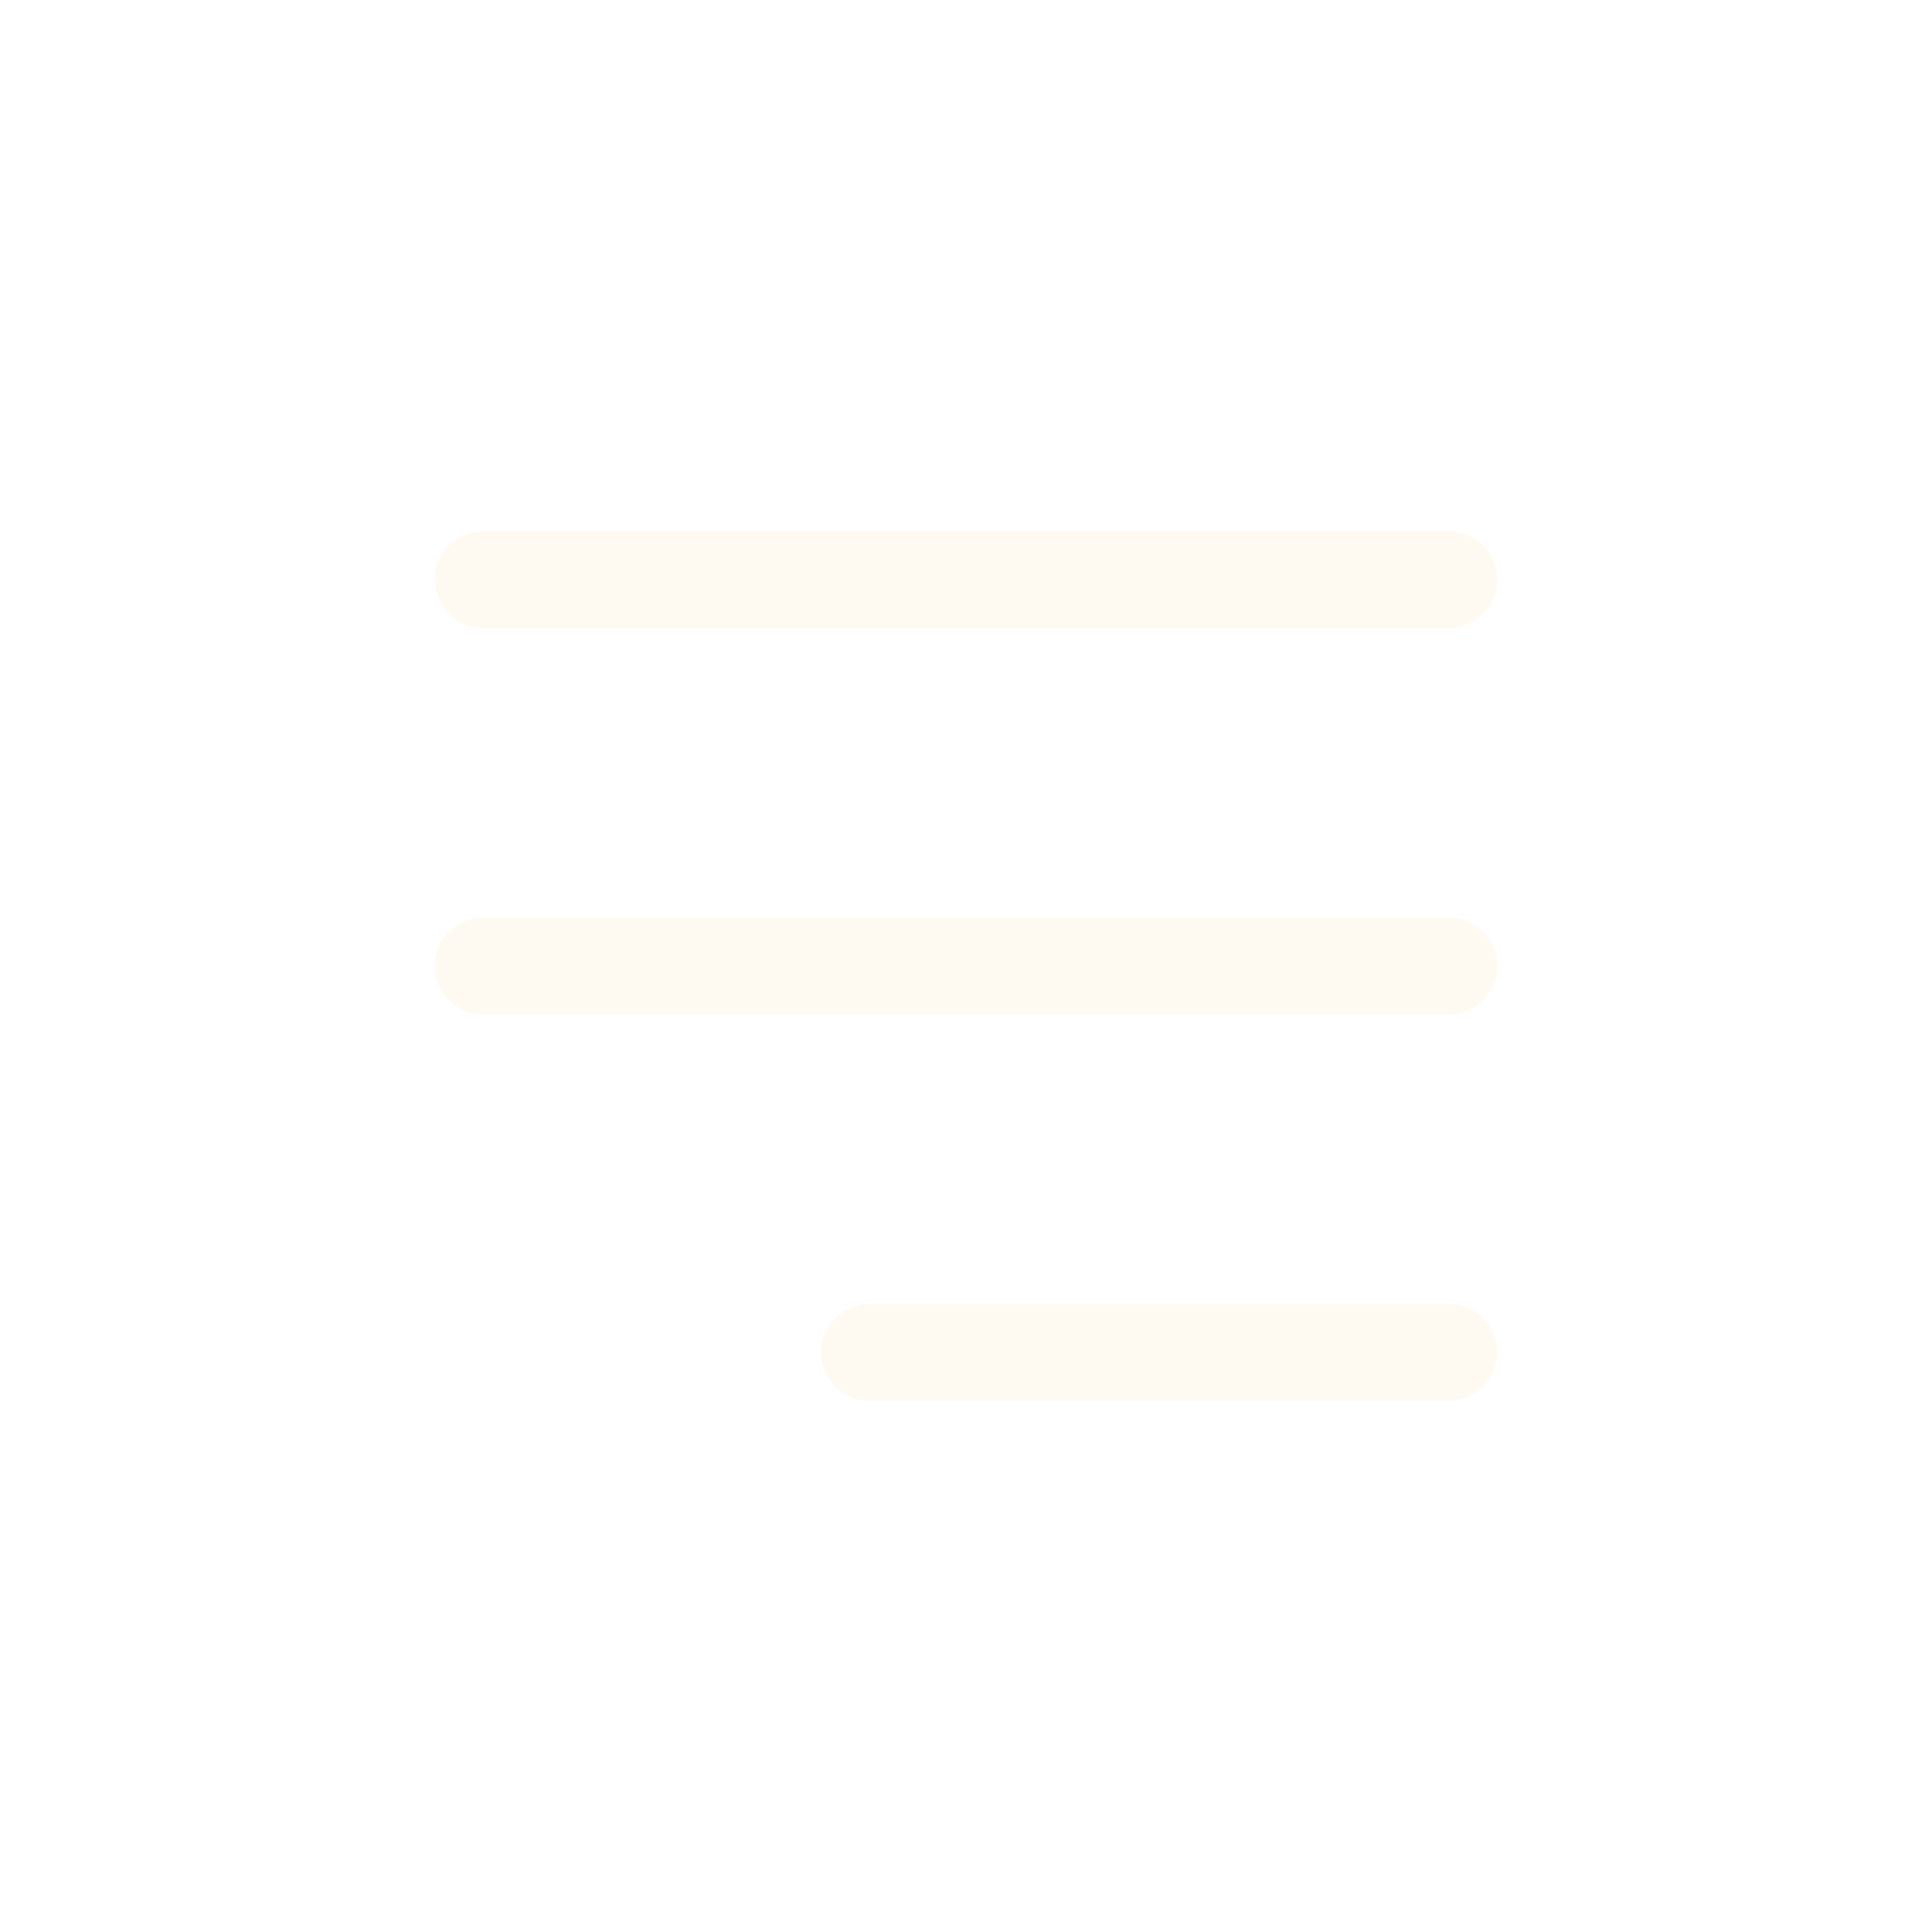
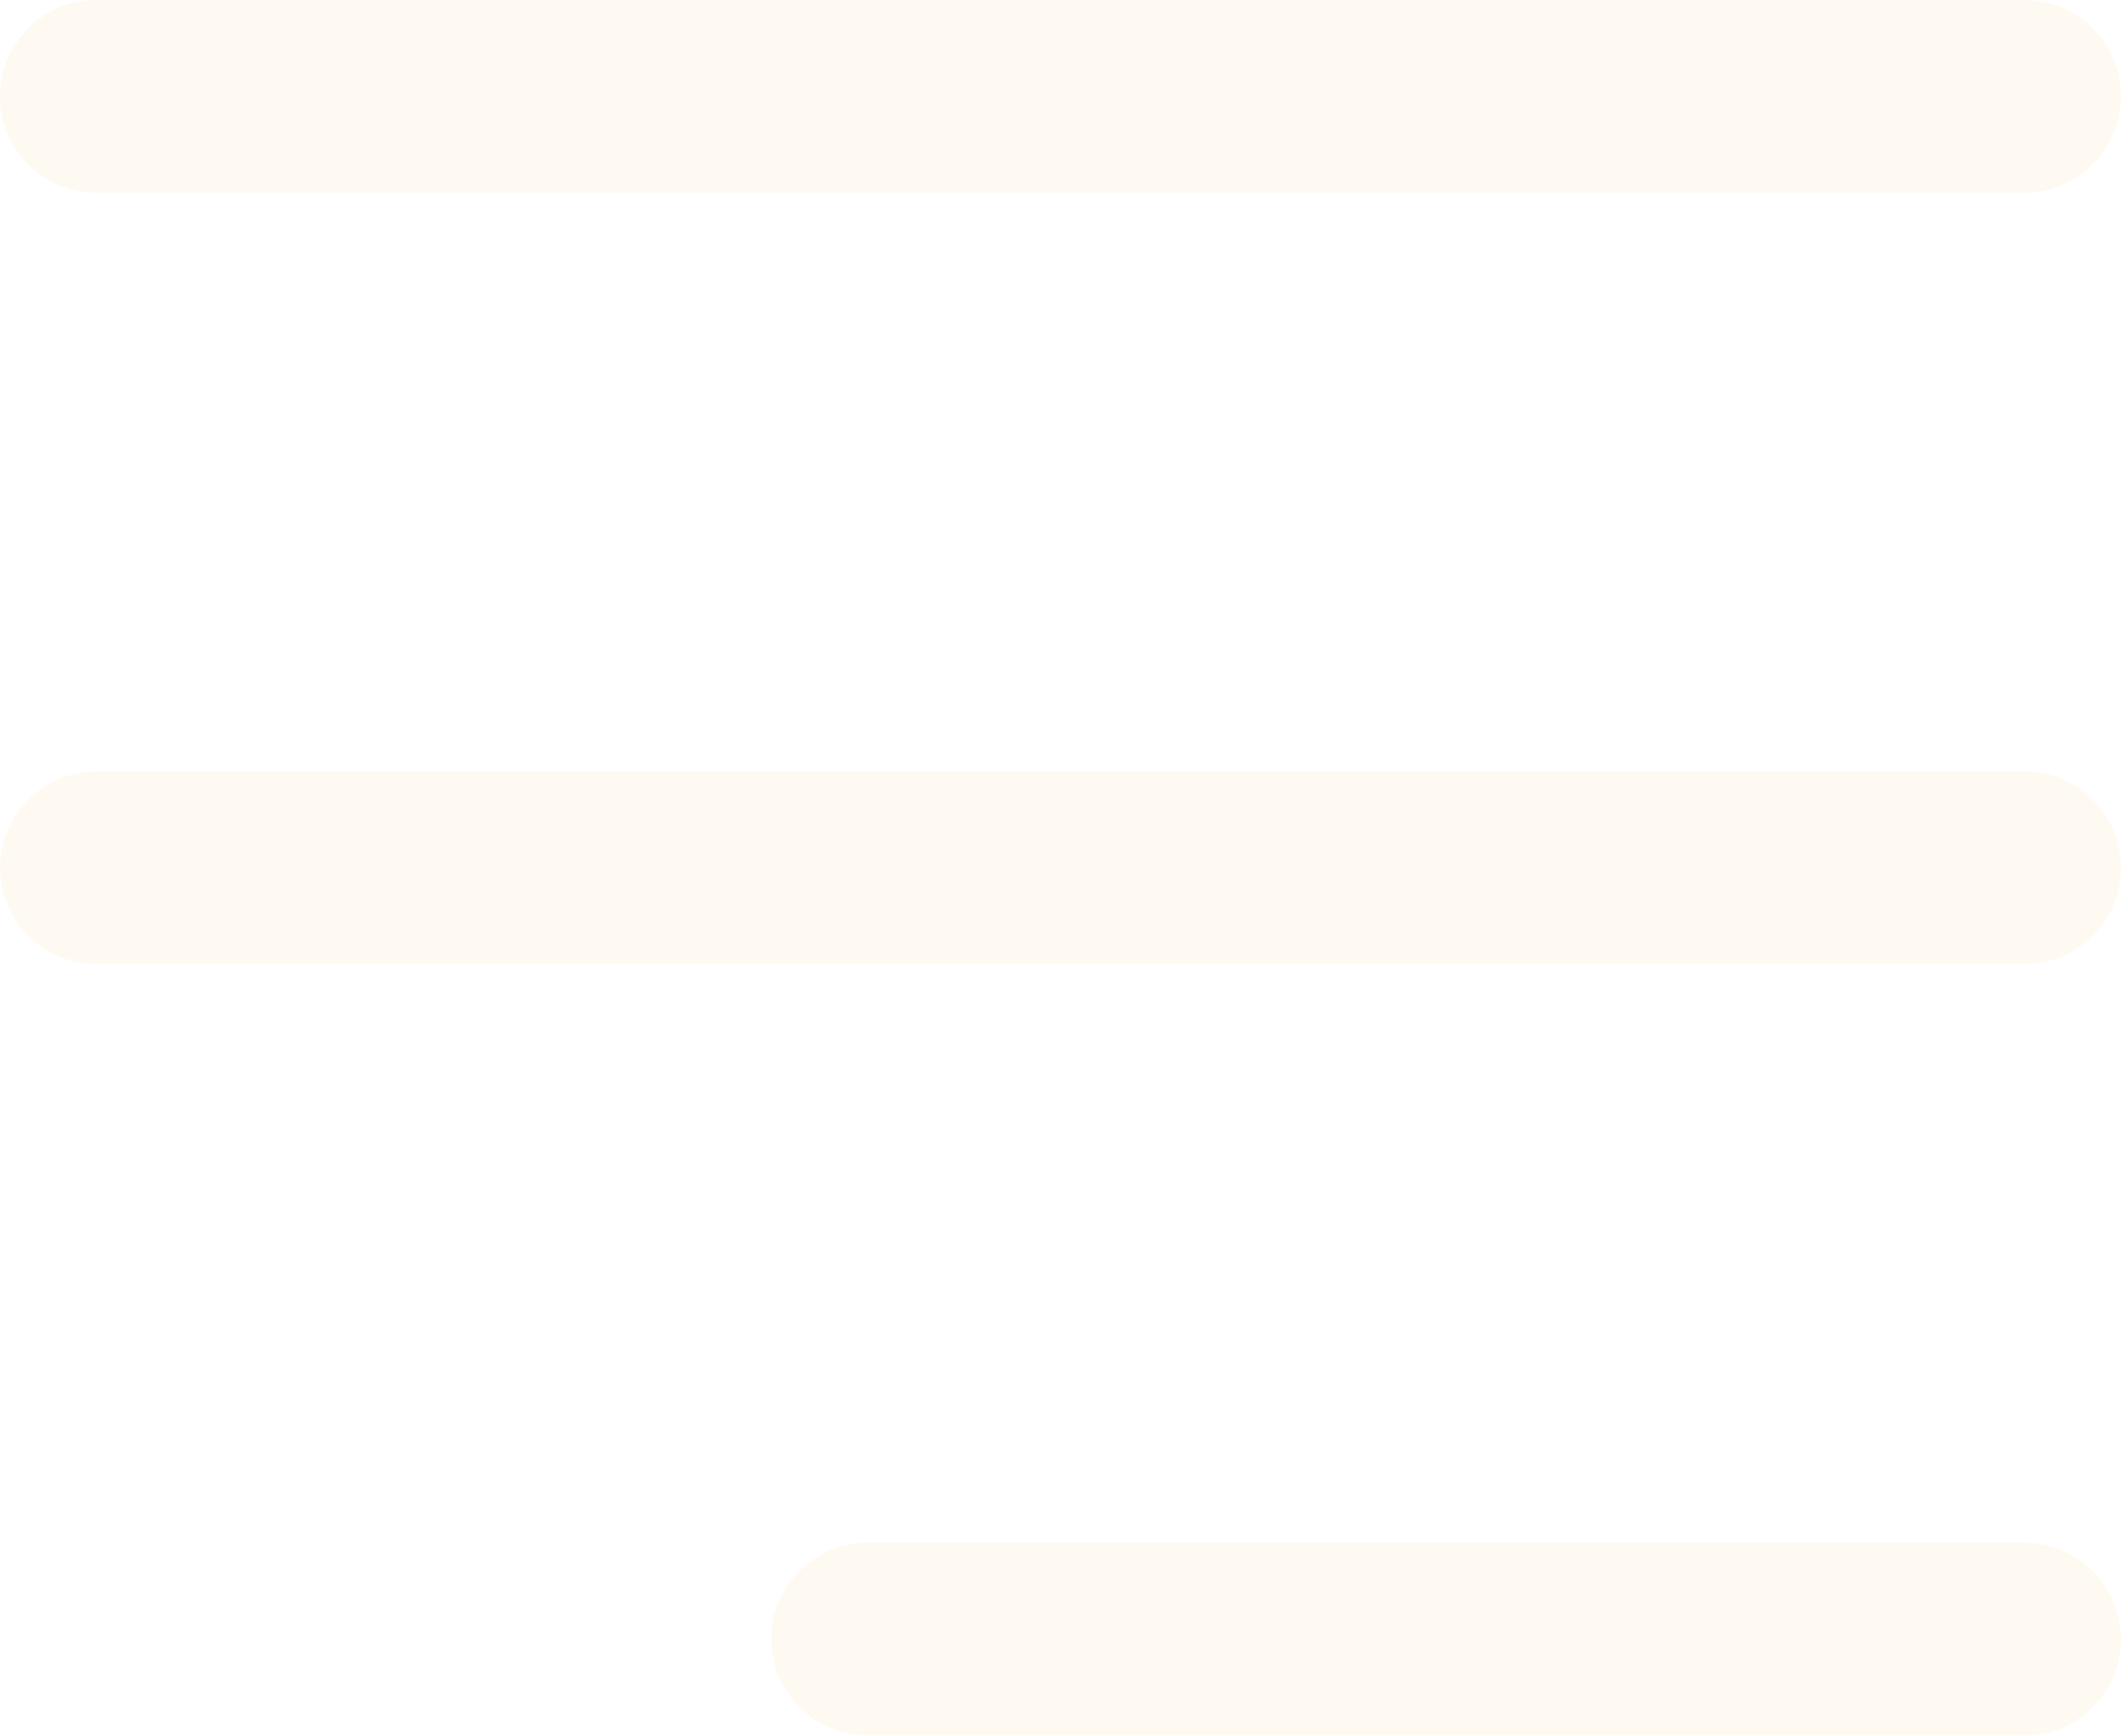
- <svg xmlns="http://www.w3.org/2000/svg" width="40" height="40" viewBox="0 0 40 40" fill="none">
-   <path d="M10 20H30" stroke="#FFFAF1" stroke-width="2" stroke-linecap="round" stroke-linejoin="round" />
-   <path d="M10 12H30" stroke="#FFFAF1" stroke-width="2" stroke-linecap="round" stroke-linejoin="round" />
-   <path d="M18 28L30 28" stroke="#FFFAF1" stroke-width="2" stroke-linecap="round" stroke-linejoin="round" />
+ <svg xmlns="http://www.w3.org/2000/svg" width="22" height="18" viewBox="0 0 22 18" fill="none">
+   <path d="M1 9H21" stroke="#FFFAF1" stroke-width="2" stroke-linecap="round" stroke-linejoin="round" />
+   <path d="M1 1H21" stroke="#FFFAF1" stroke-width="2" stroke-linecap="round" stroke-linejoin="round" />
+   <path d="M9 17L21 17" stroke="#FFFAF1" stroke-width="2" stroke-linecap="round" stroke-linejoin="round" />
</svg>
